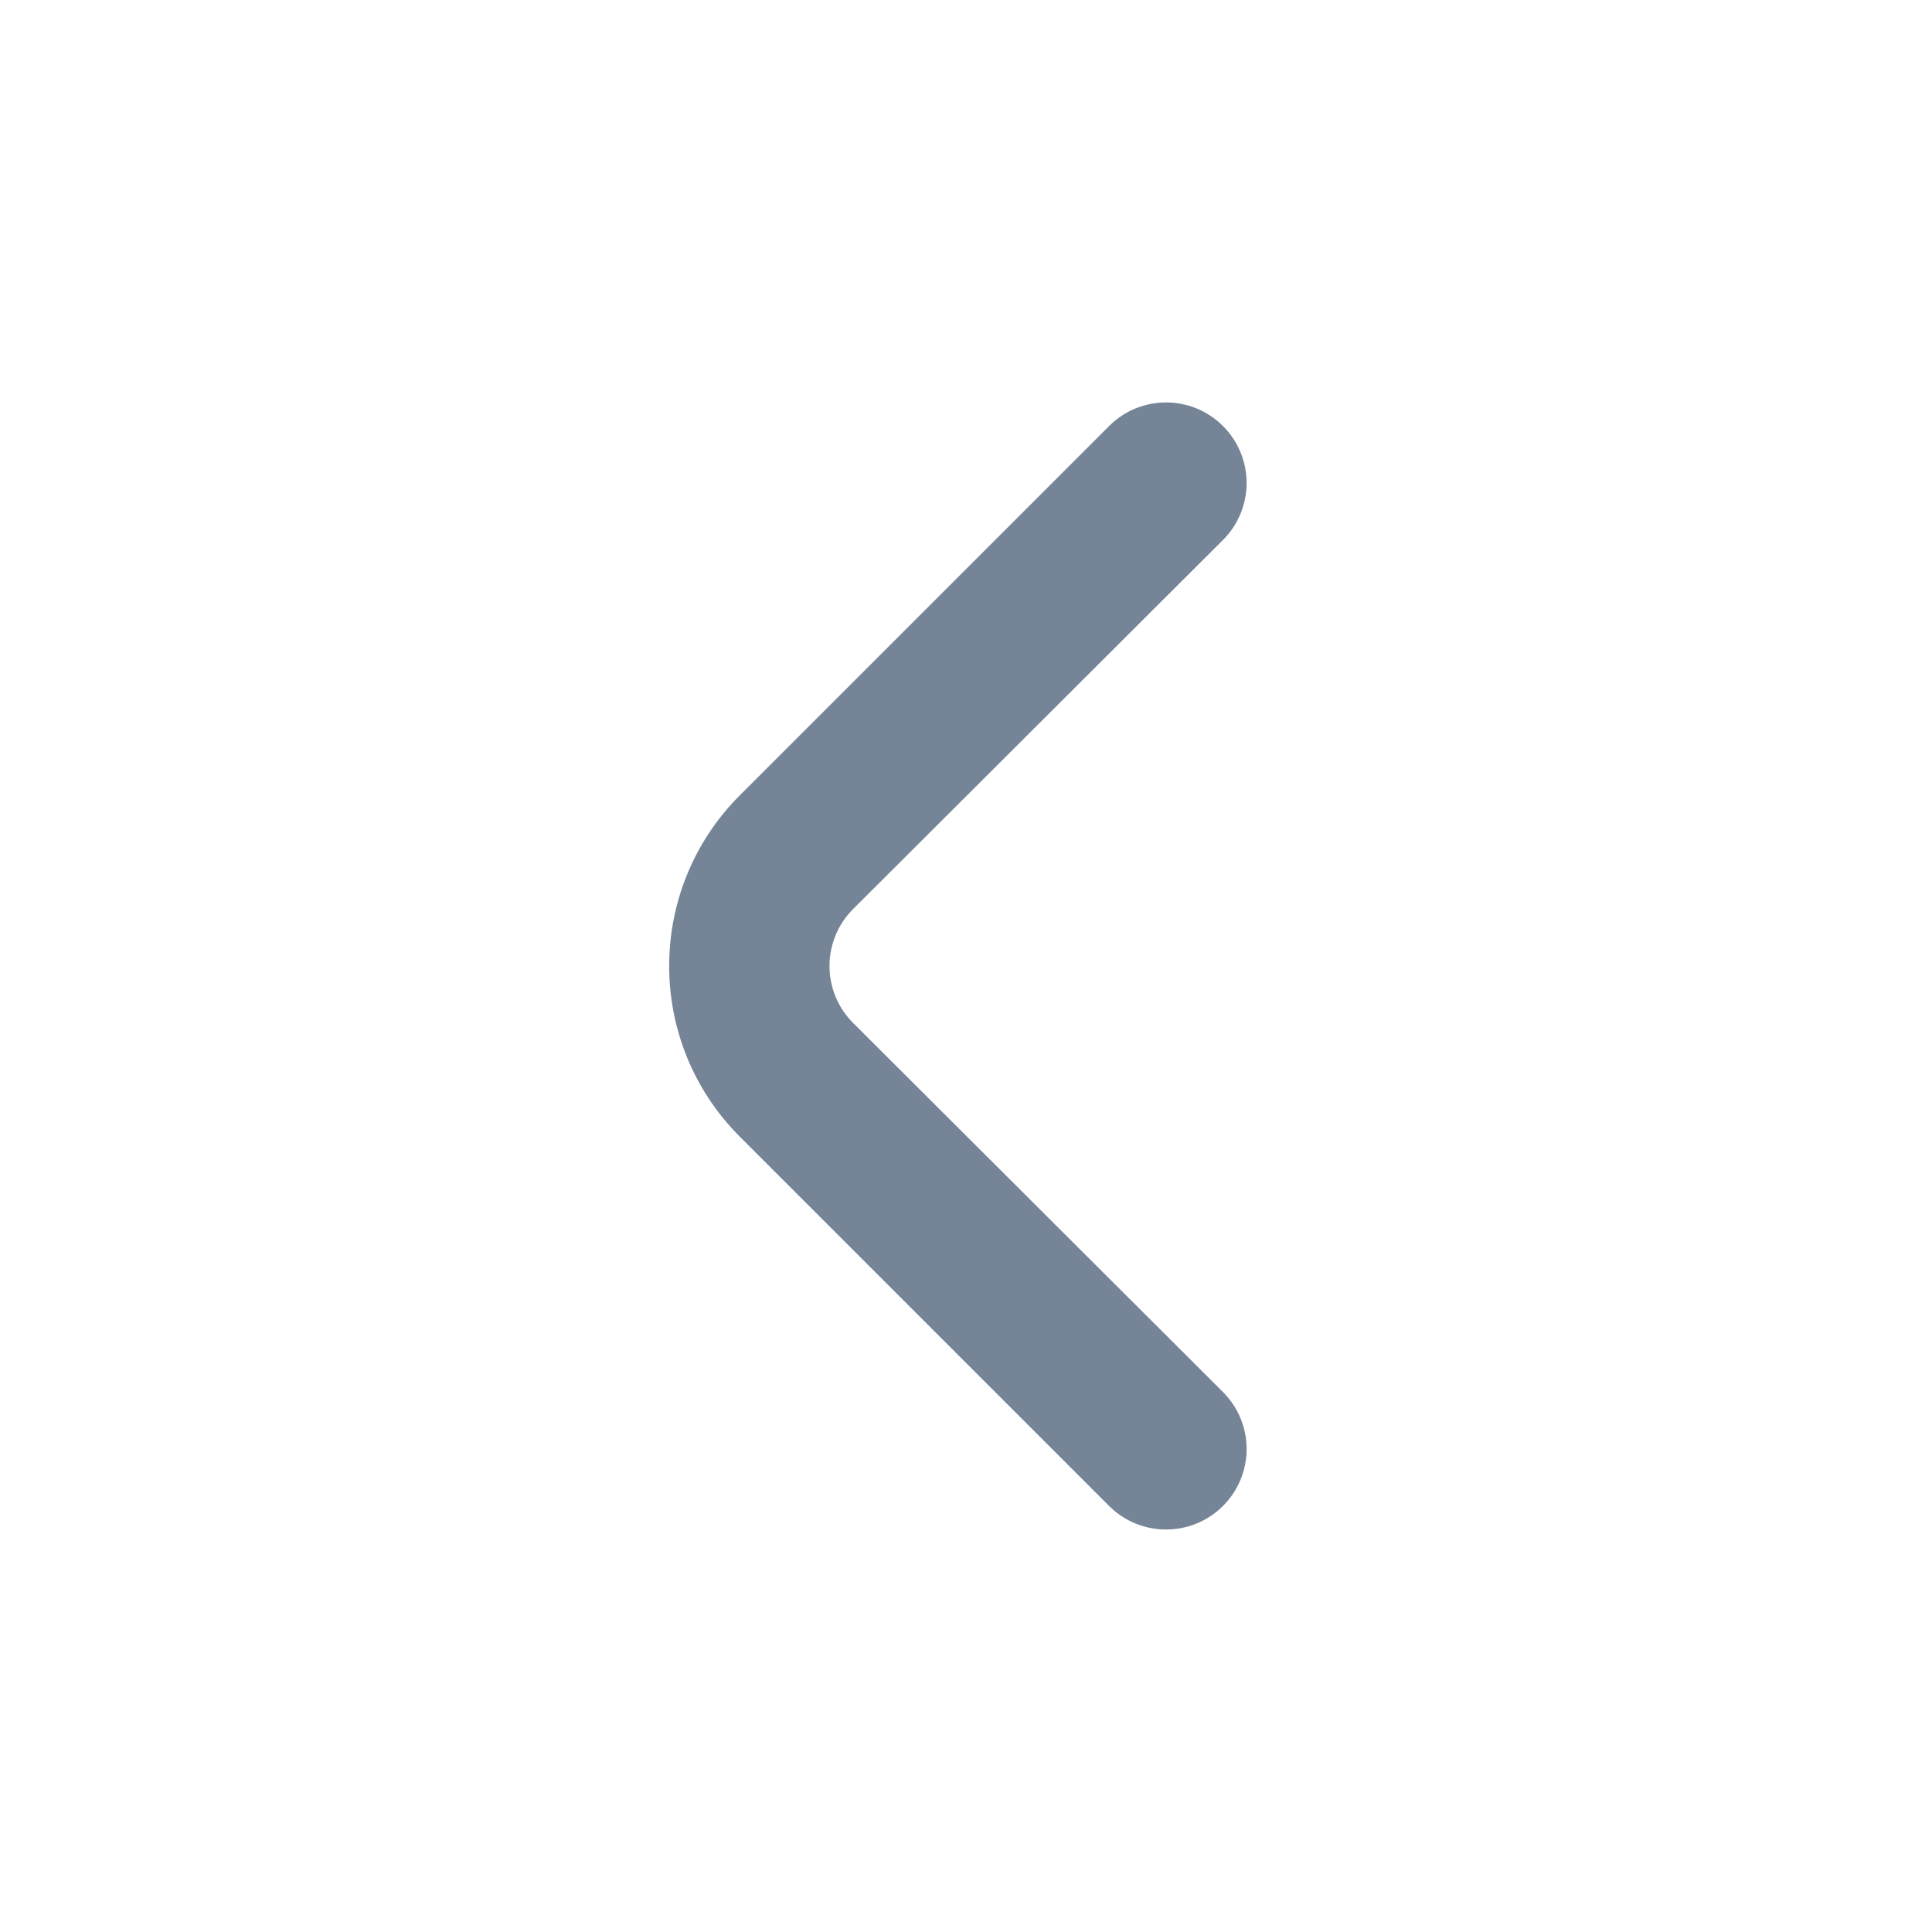
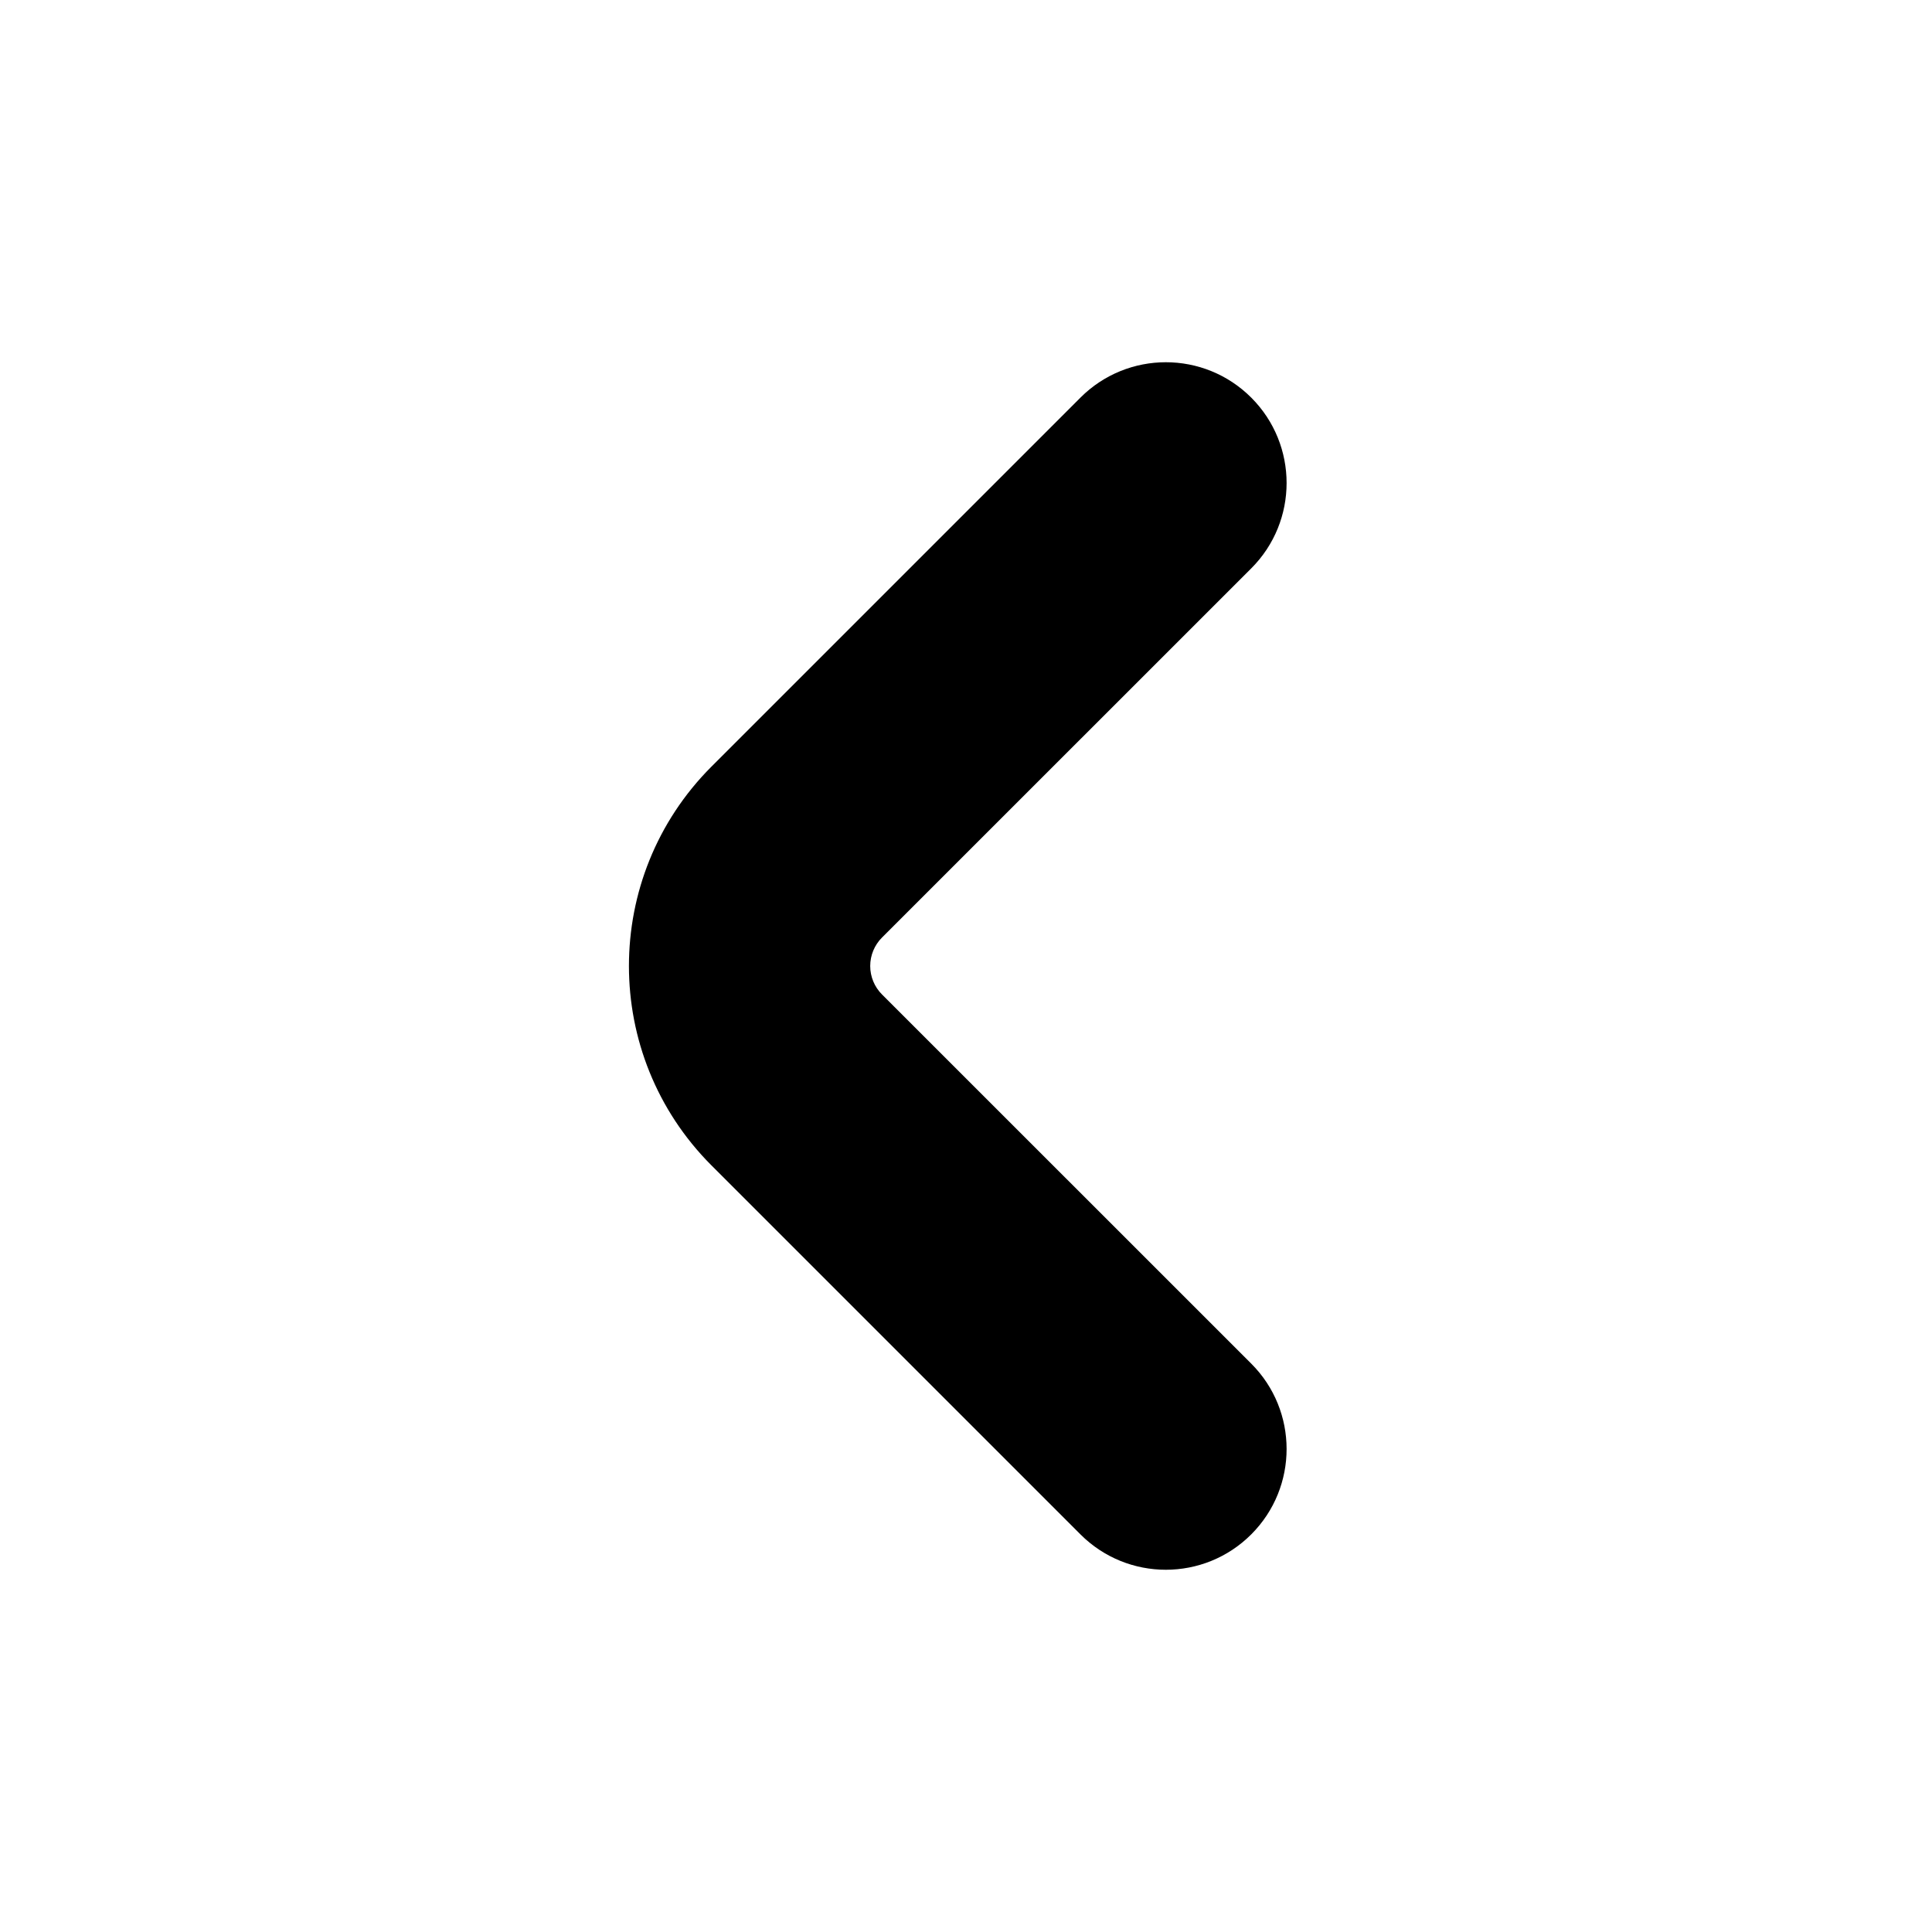
- <svg xmlns="http://www.w3.org/2000/svg" id="Outline" viewBox="0 0 24 24" width="512" height="512">
-   <path d="M10.6,12.71a1,1,0,0,1,0-1.42l4.59-4.58a1,1,0,0,0,0-1.42,1,1,0,0,0-1.41,0L9.19,9.88a3,3,0,0,0,0,4.24l4.59,4.59a1,1,0,0,0,.7.29,1,1,0,0,0,.71-.29,1,1,0,0,0,0-1.42Z" fill="#758496" />
+ <svg xmlns="http://www.w3.org/2000/svg" id="Bold" viewBox="0 0 24 24" width="512" height="512">
+   <path d="M10.957,12.354a.5.5,0,0,1,0-.708l4.586-4.585a1.5,1.5,0,0,0-2.121-2.122L8.836,9.525a3.505,3.505,0,0,0,0,4.95l4.586,4.586a1.5,1.5,0,0,0,2.121-2.122Z" />
</svg>
